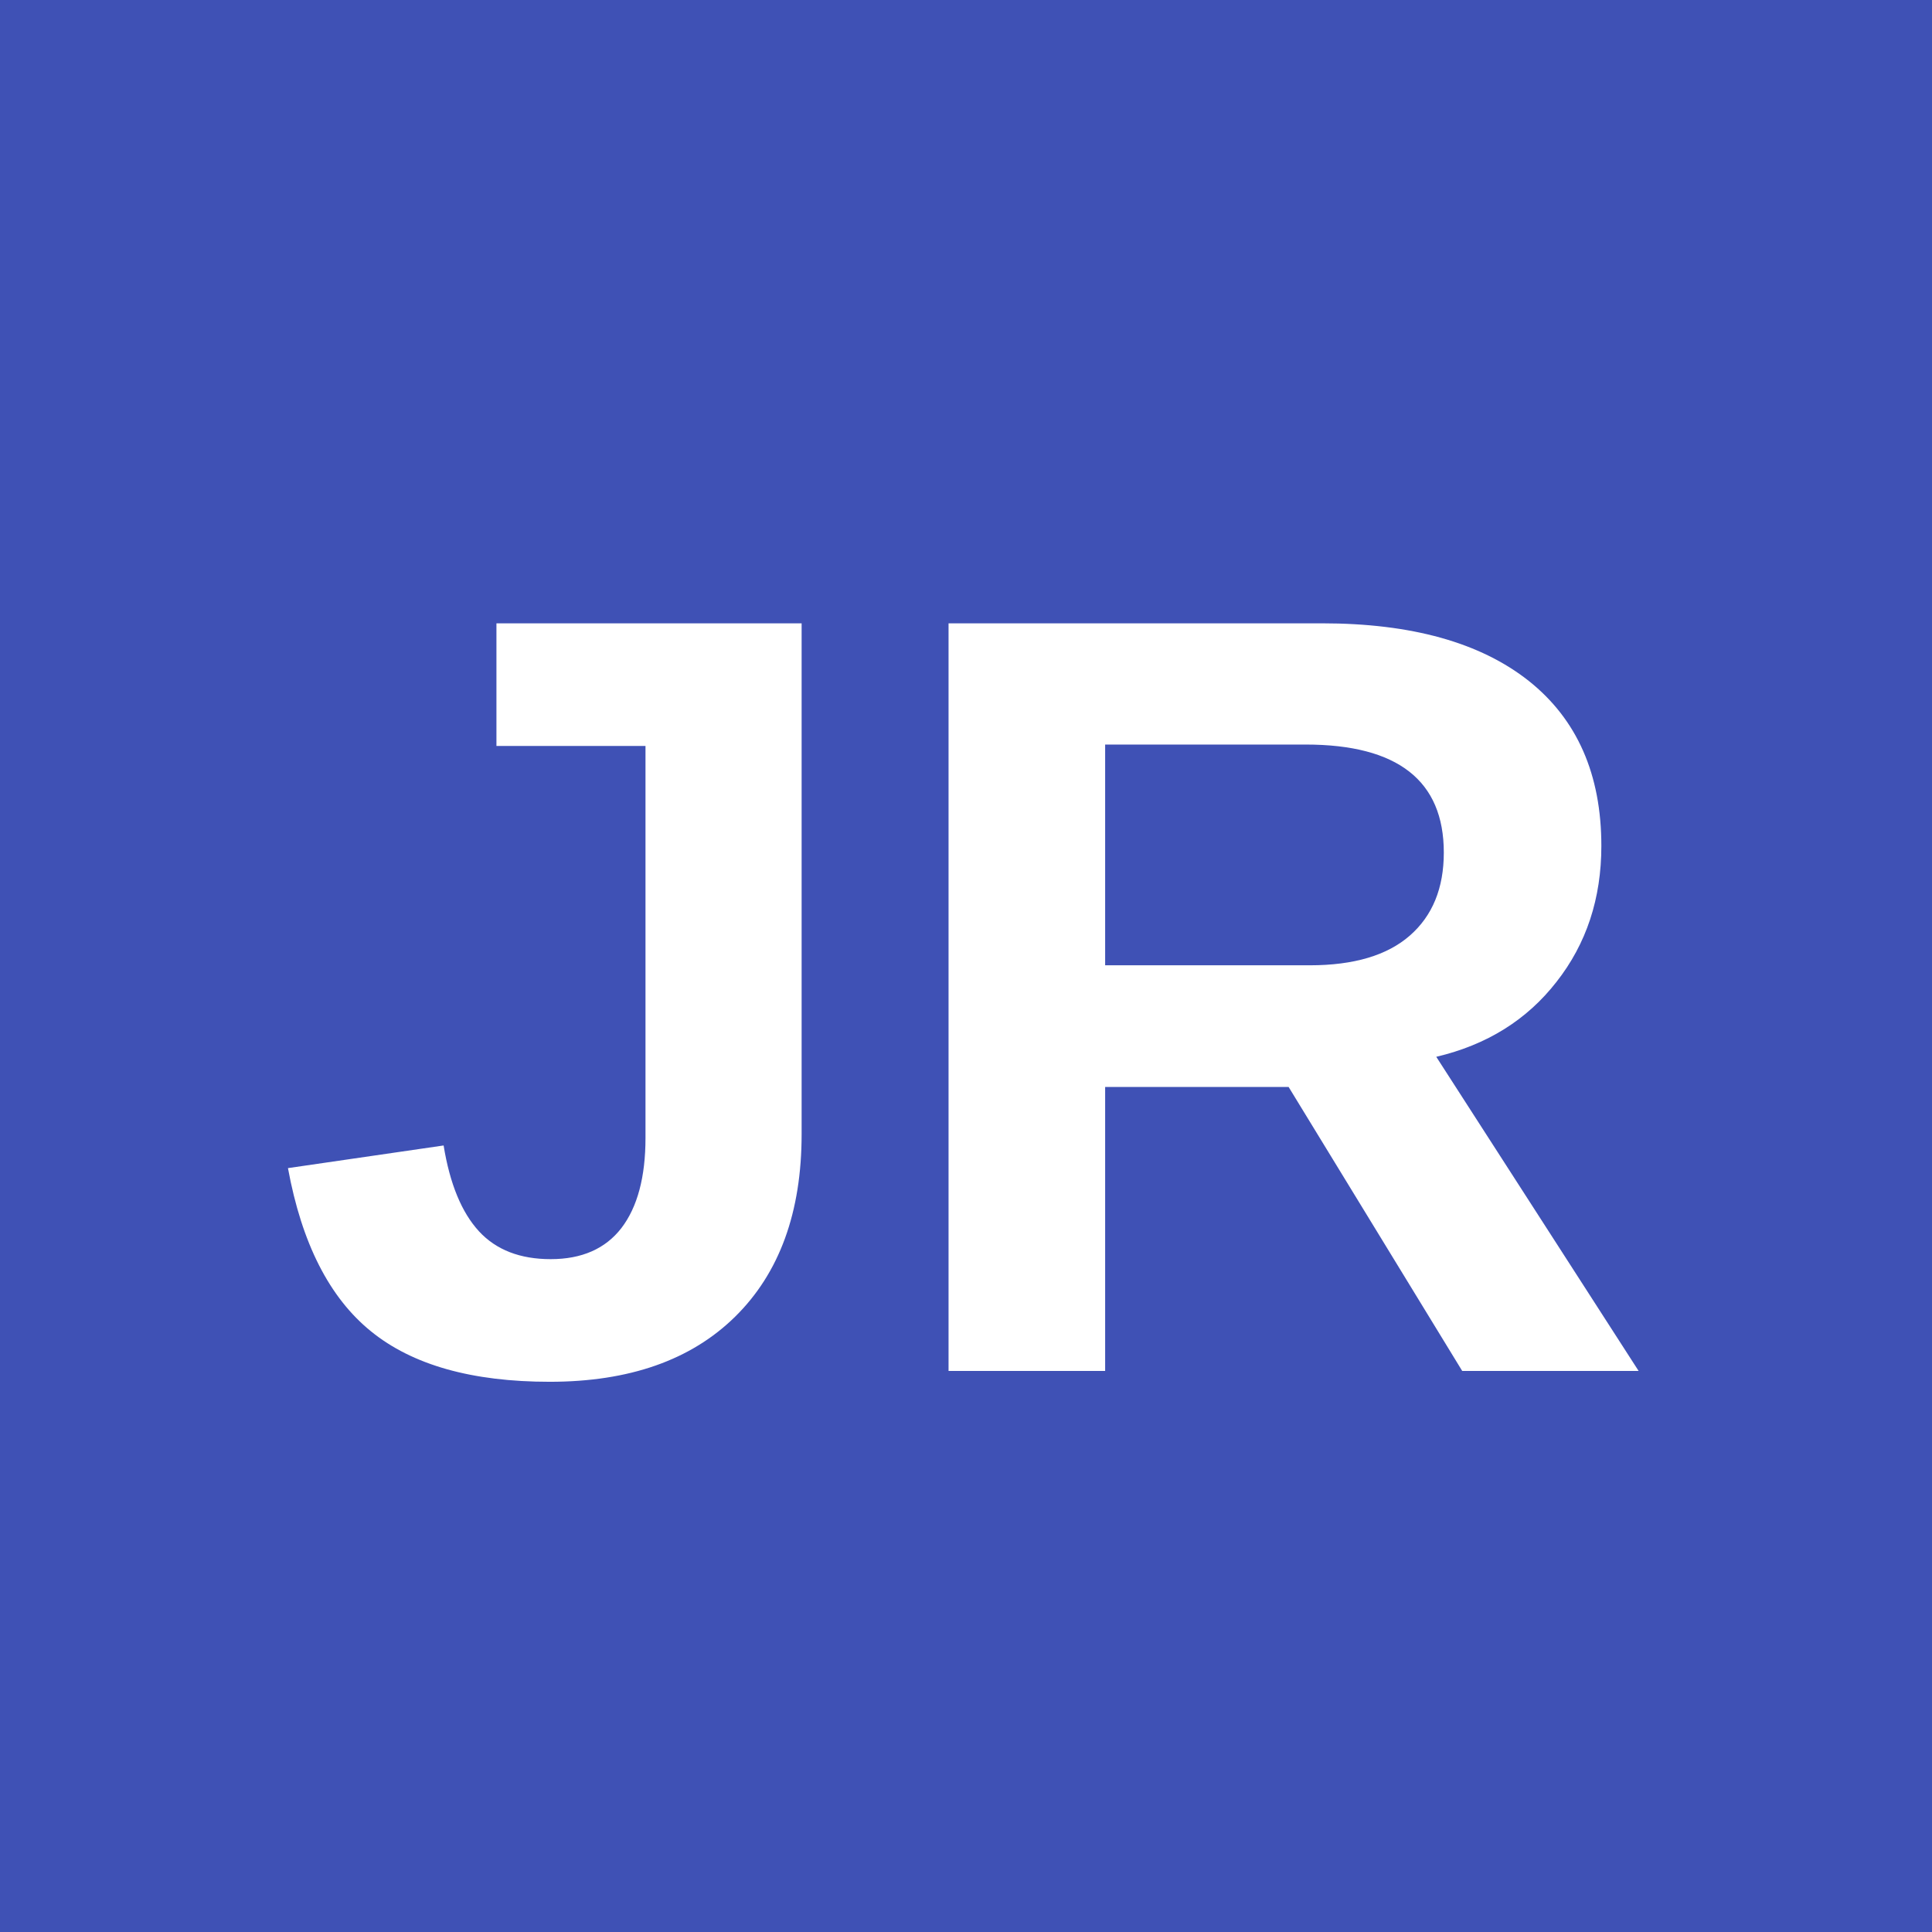
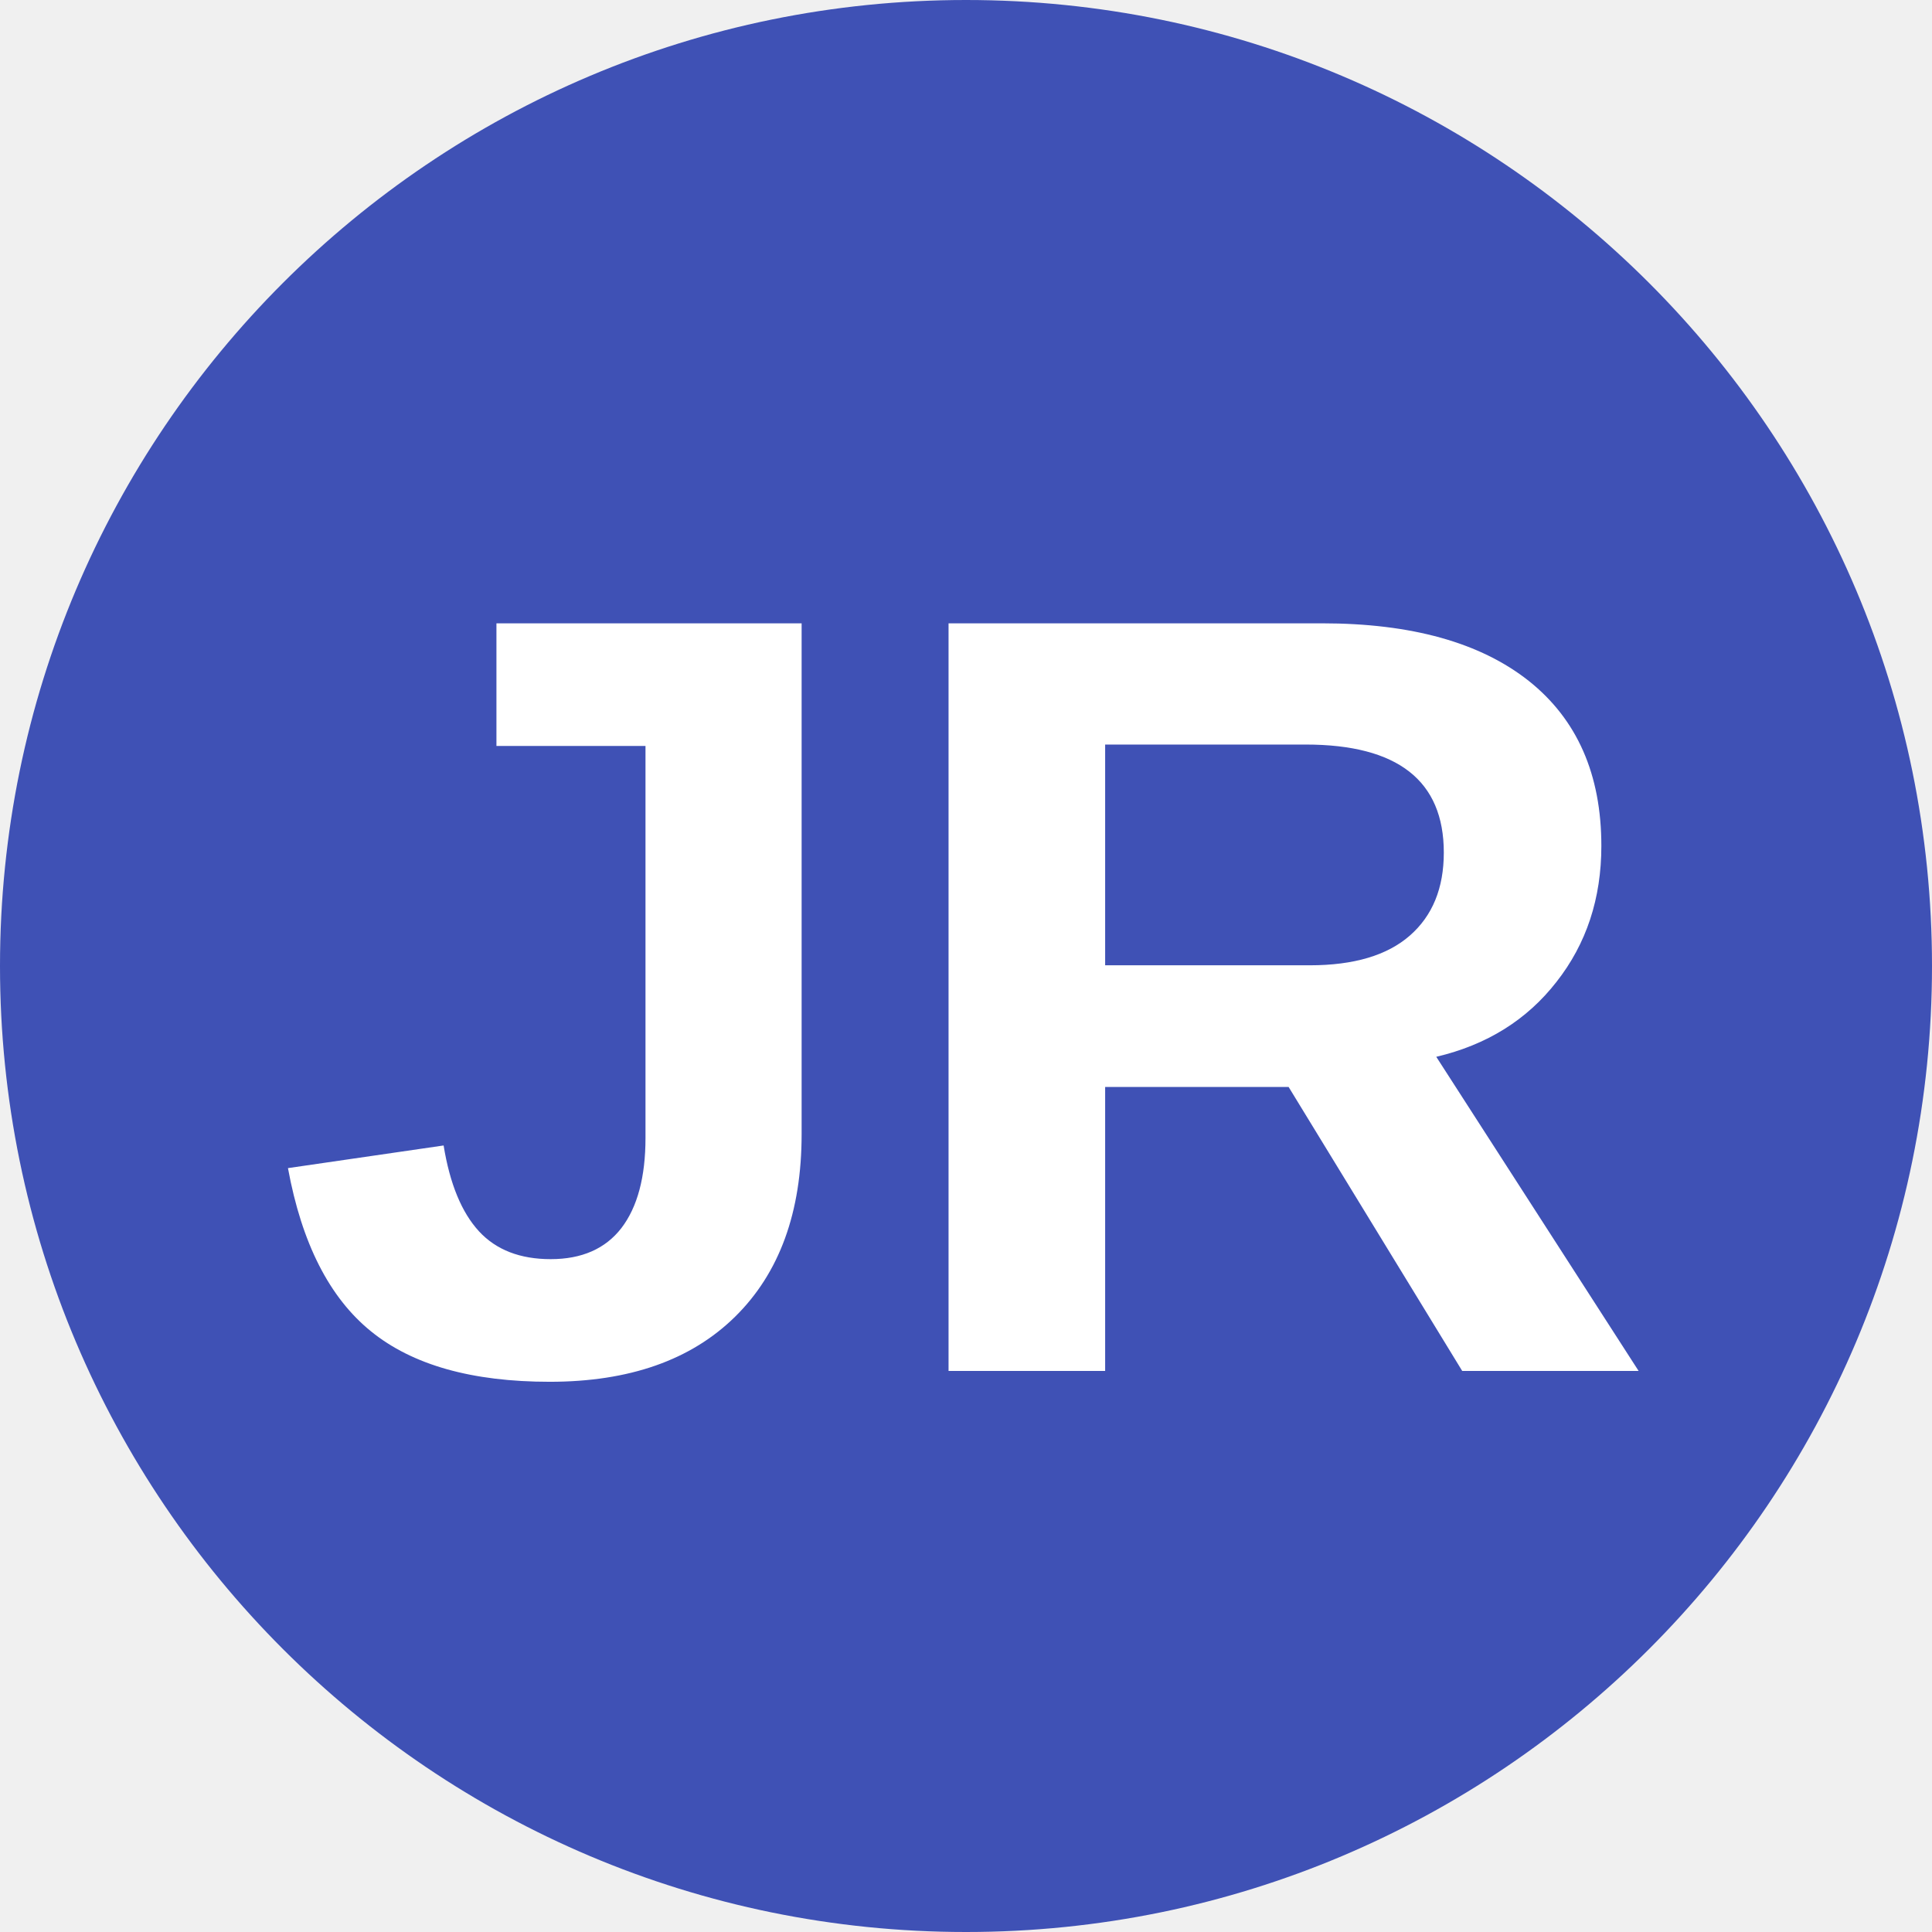
<svg xmlns="http://www.w3.org/2000/svg" width="64" height="64">
-   <rect width="100%" height="100%" fill="#3f51b5" />
+   <circle cx="32" cy="32" r="32" fill="#3f51b5" />
  <text x="50%" y="55%" text-anchor="middle" dominant-baseline="middle" font-family="Arial, Helvetica, sans-serif" font-size="36" fill="#fff" font-weight="bold">
    JR
  </text>
</svg>
